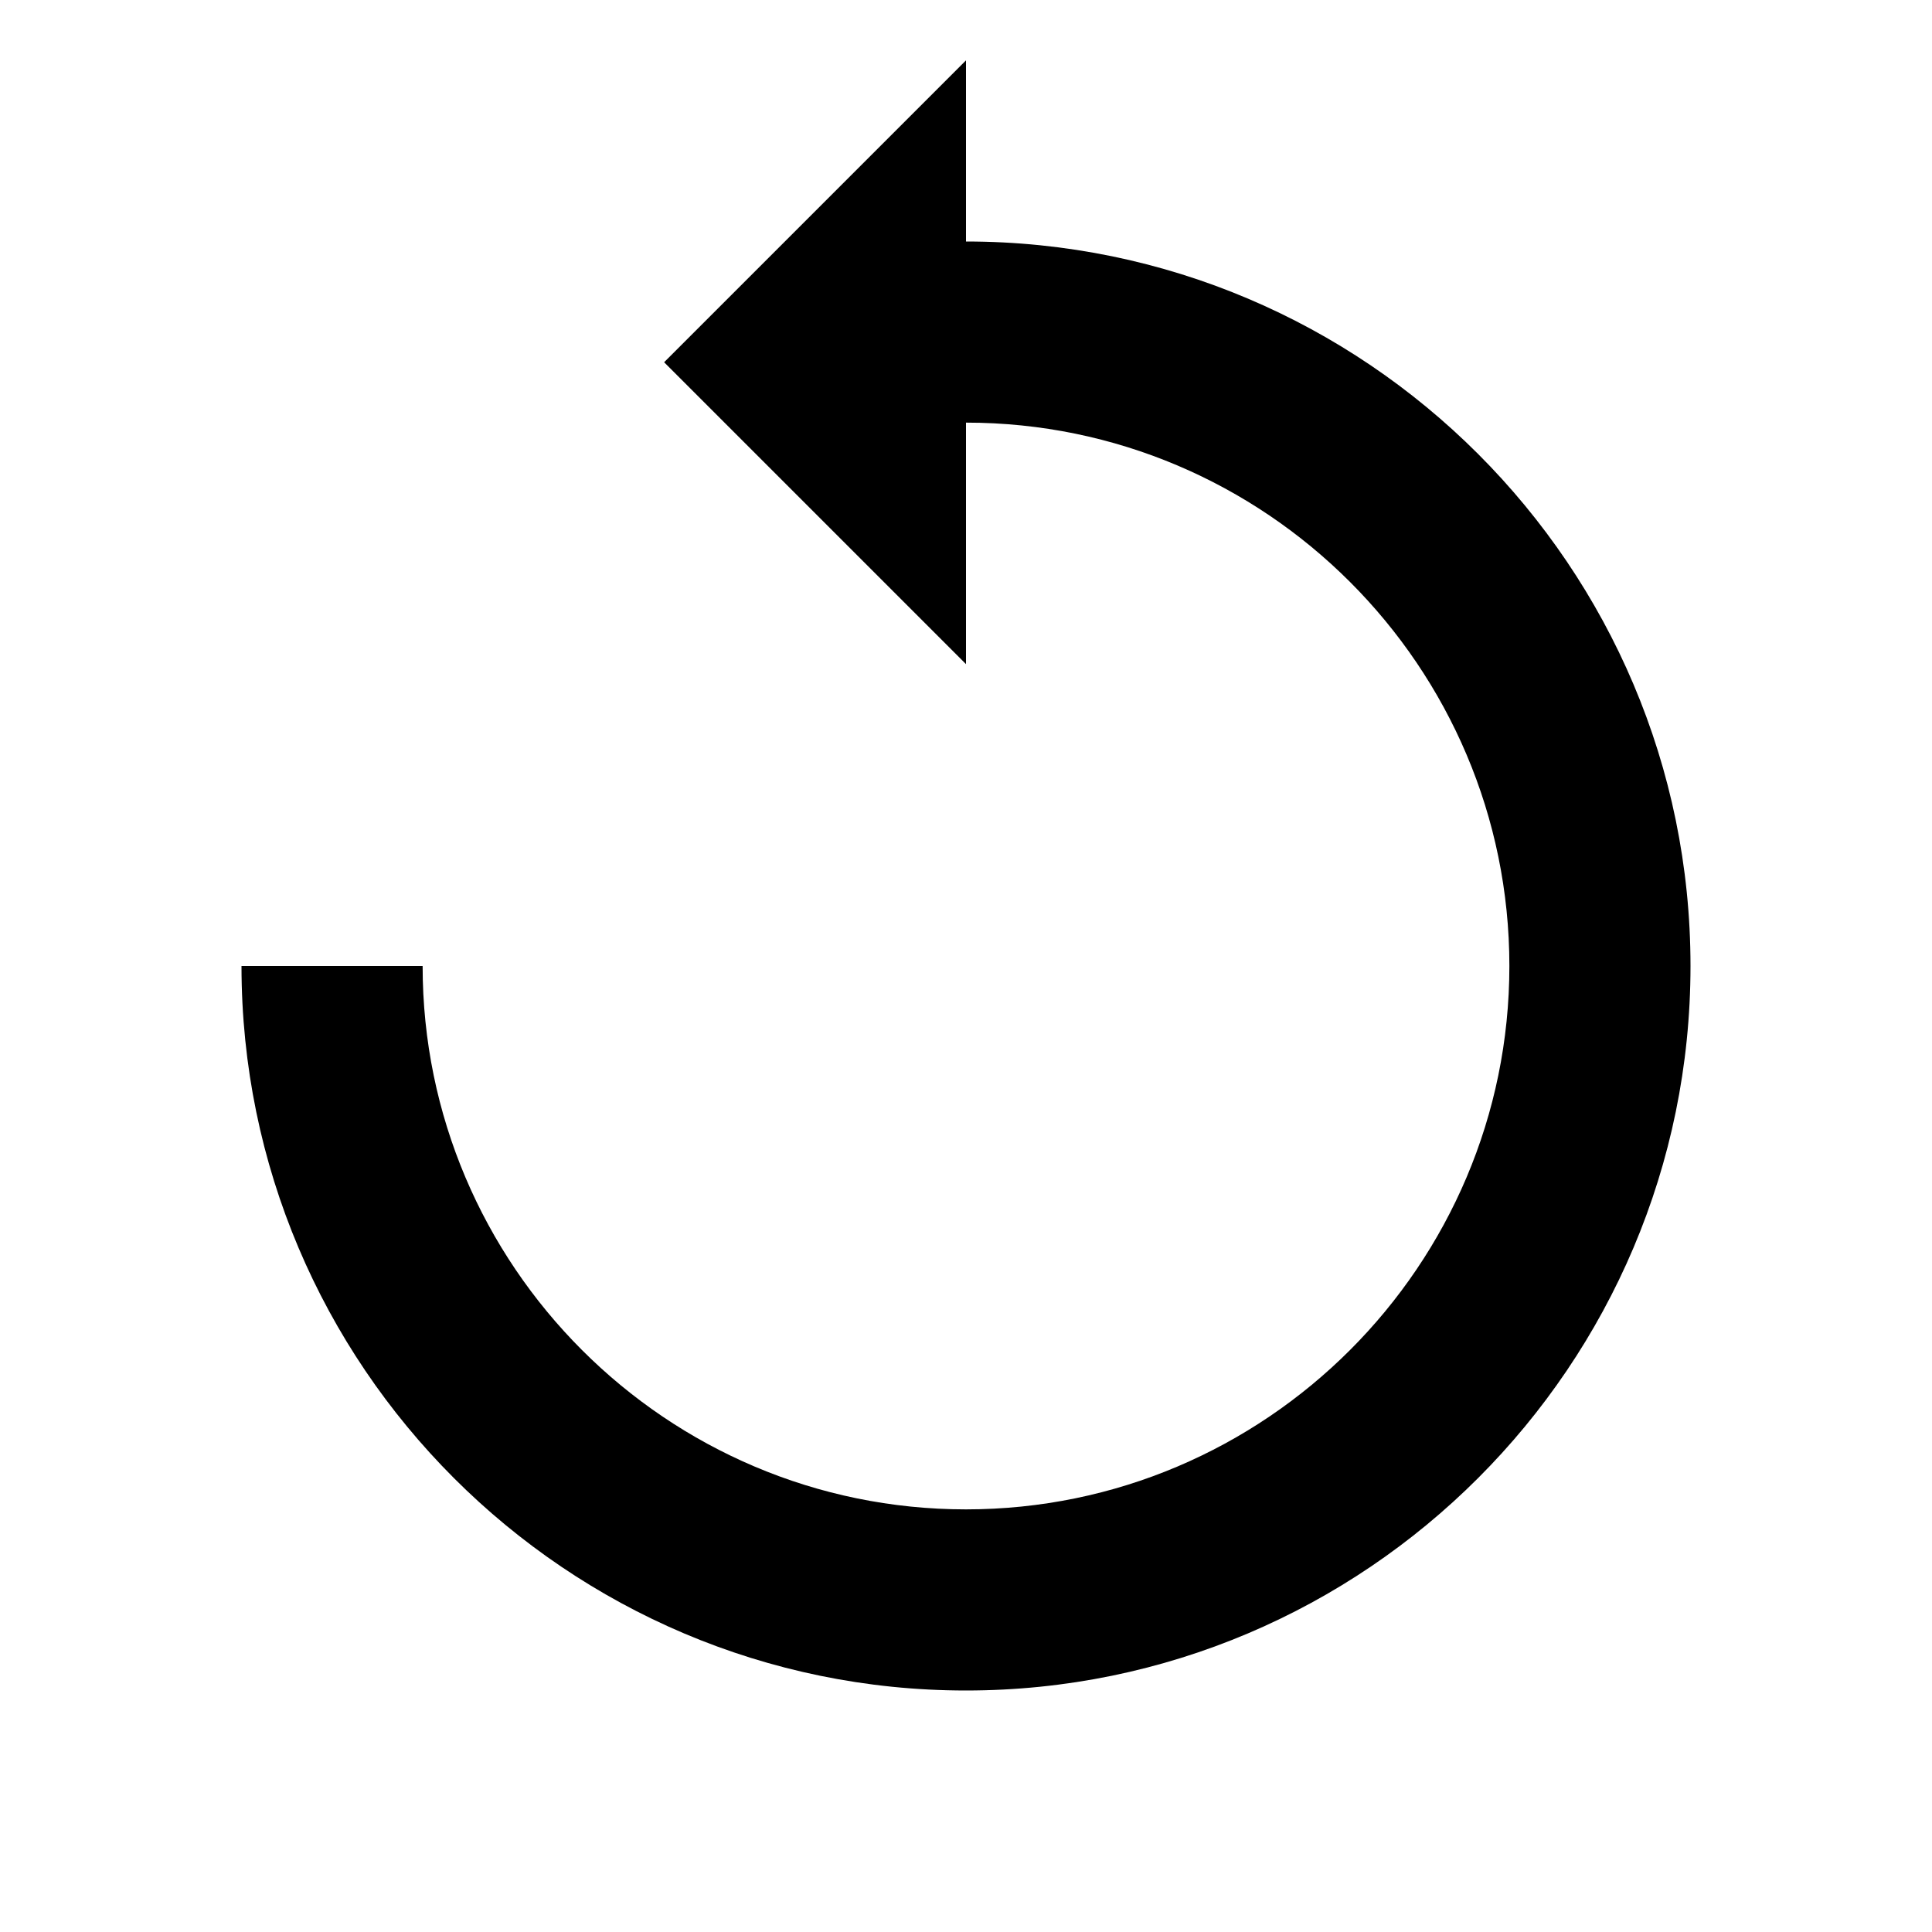
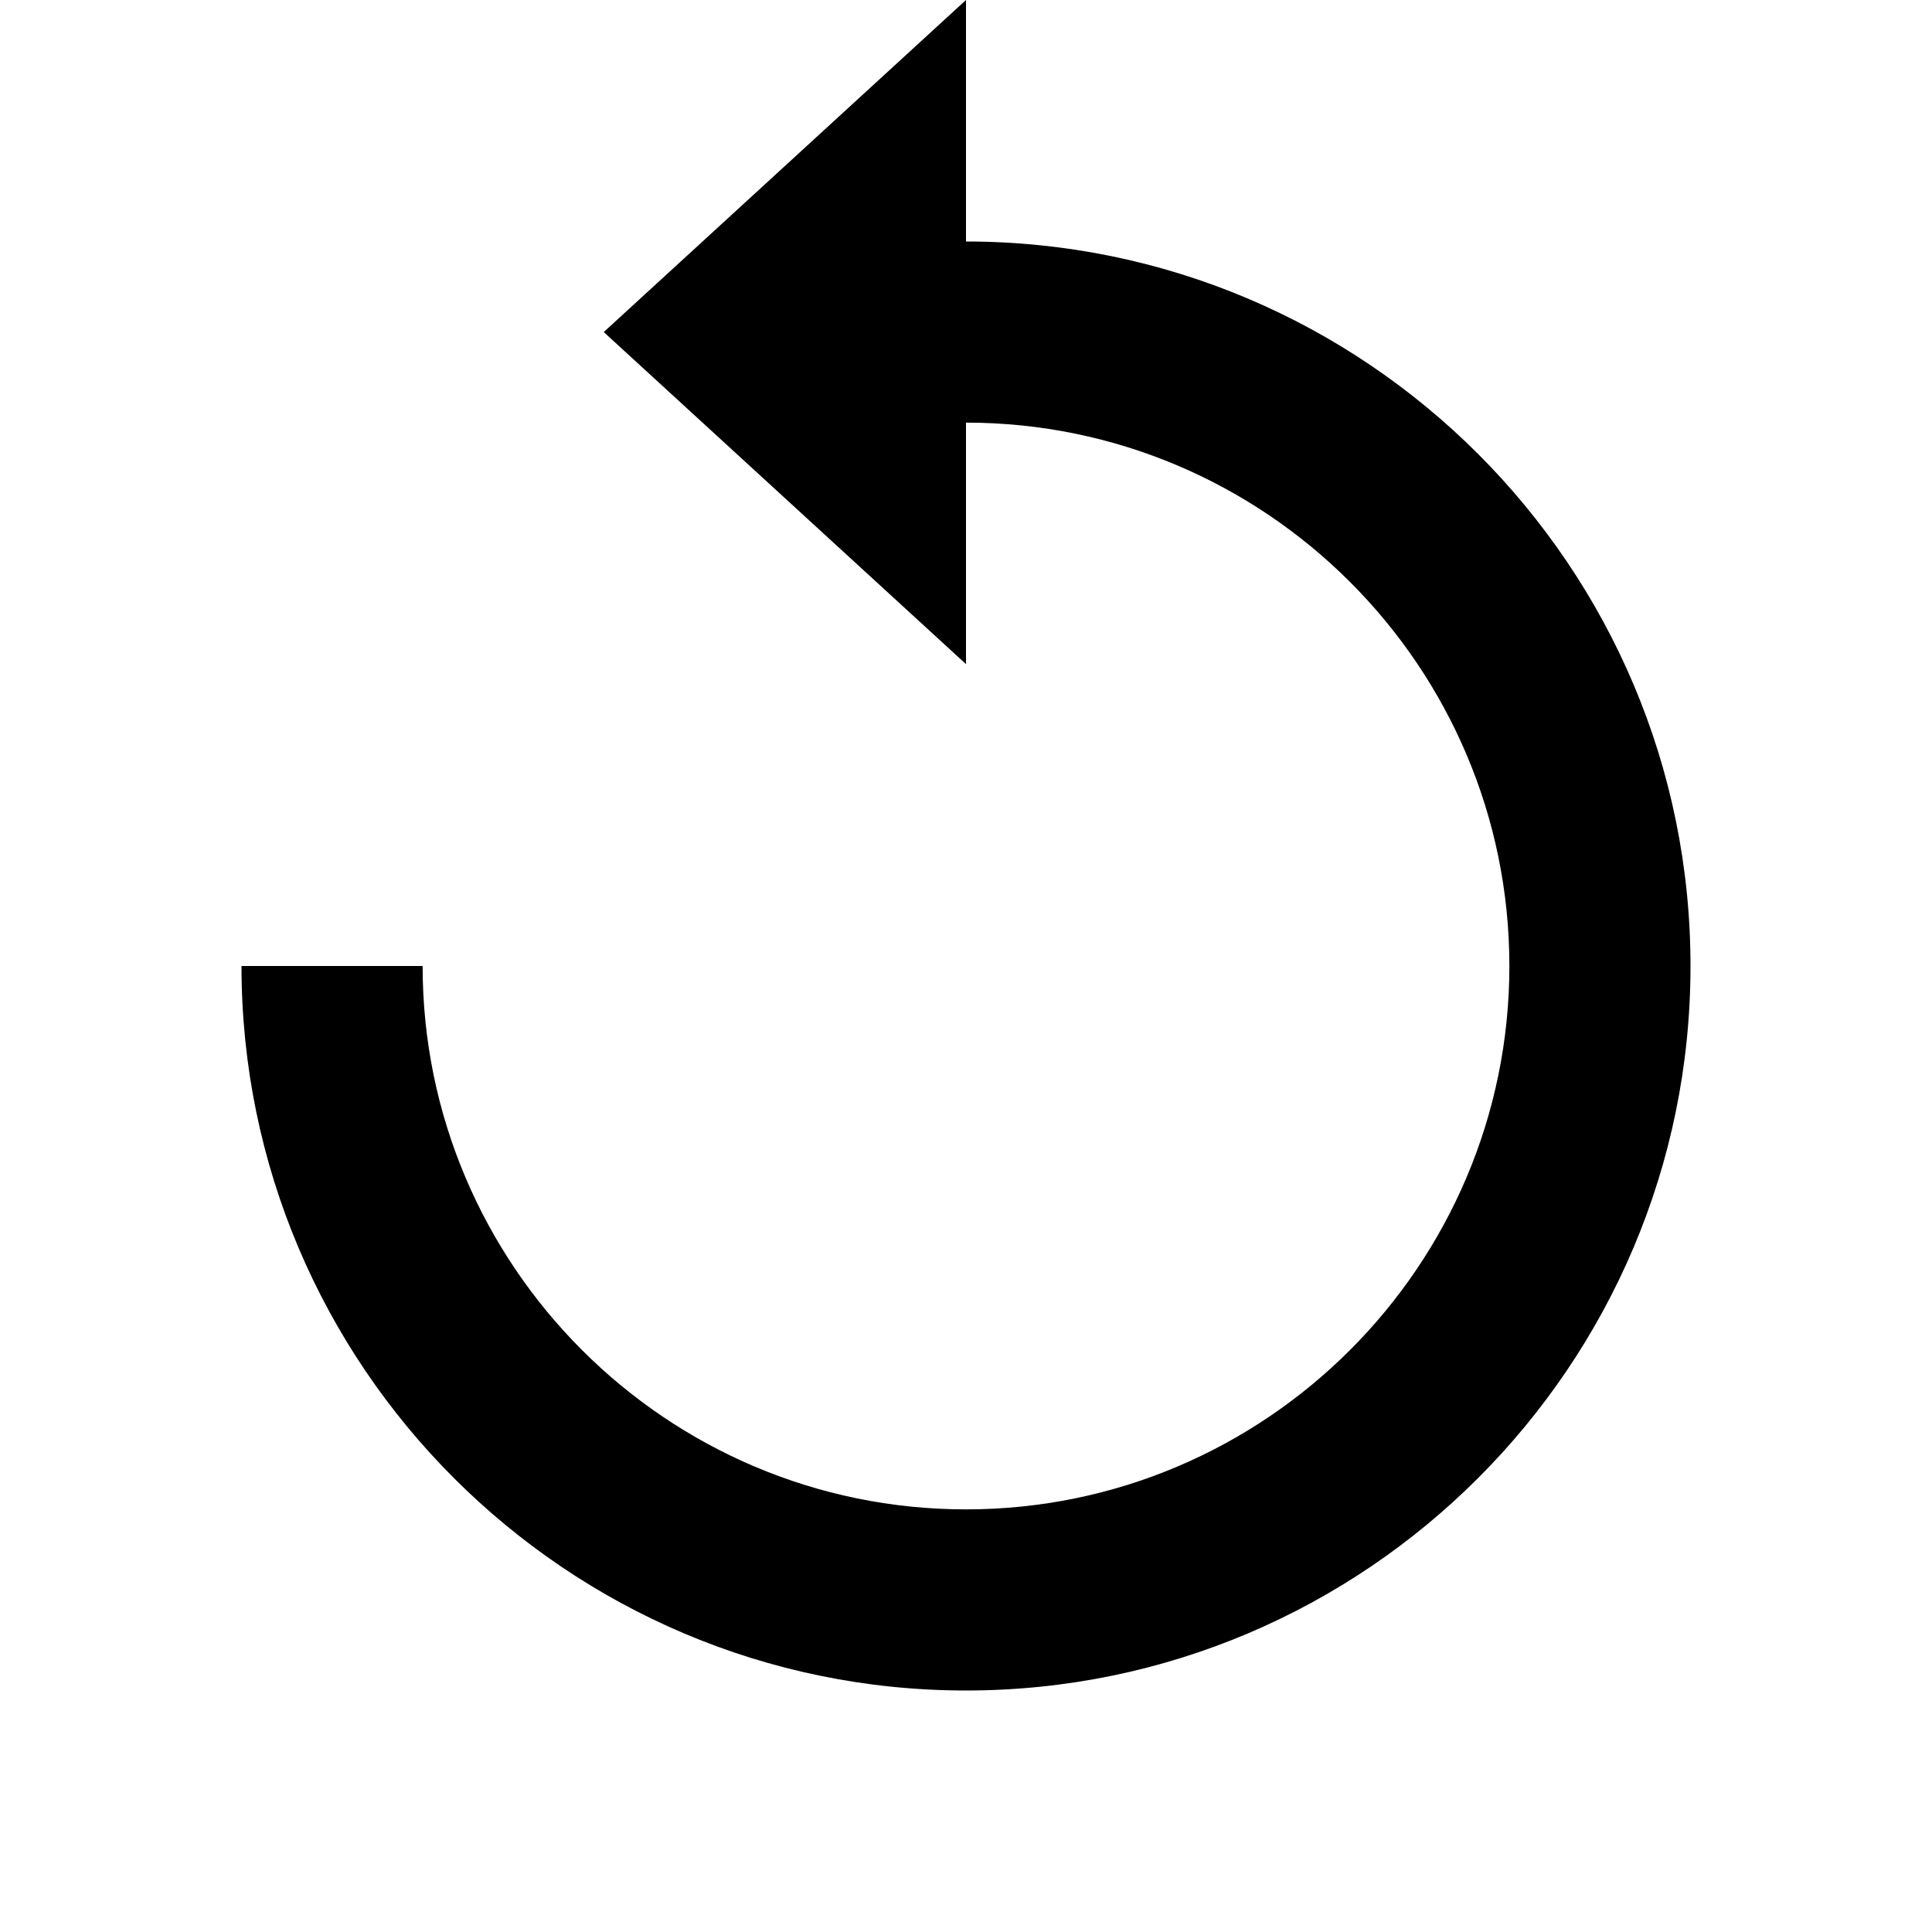
<svg xmlns="http://www.w3.org/2000/svg" width="16" height="16" viewBox="0 0 16 16">
-   <path d="M8 5.5L5.5 3L8 0.5V2C11.309 2 14 4.692 14 8C14 11.309 11.309 14 8 14C4.691 14 2 11.309 2 8H3.5C3.5 10.481 5.519 12.5 8 12.5C10.481 12.5 12.5 10.481 12.5 8C12.5 5.519 10.481 3.5 8 3.5L8 5.5Z" />
+   <path d="M8 5.5L5 2.75L8 0V2C11.309 2 14 4.692 14 8C14 11.309 11.309 14 8 14C4.691 14 2 11.309 2 8H3.5C3.5 10.481 5.519 12.5 8 12.5C10.481 12.5 12.5 10.481 12.5 8C12.5 5.519 10.481 3.5 8 3.5V5.5Z" />
</svg>
